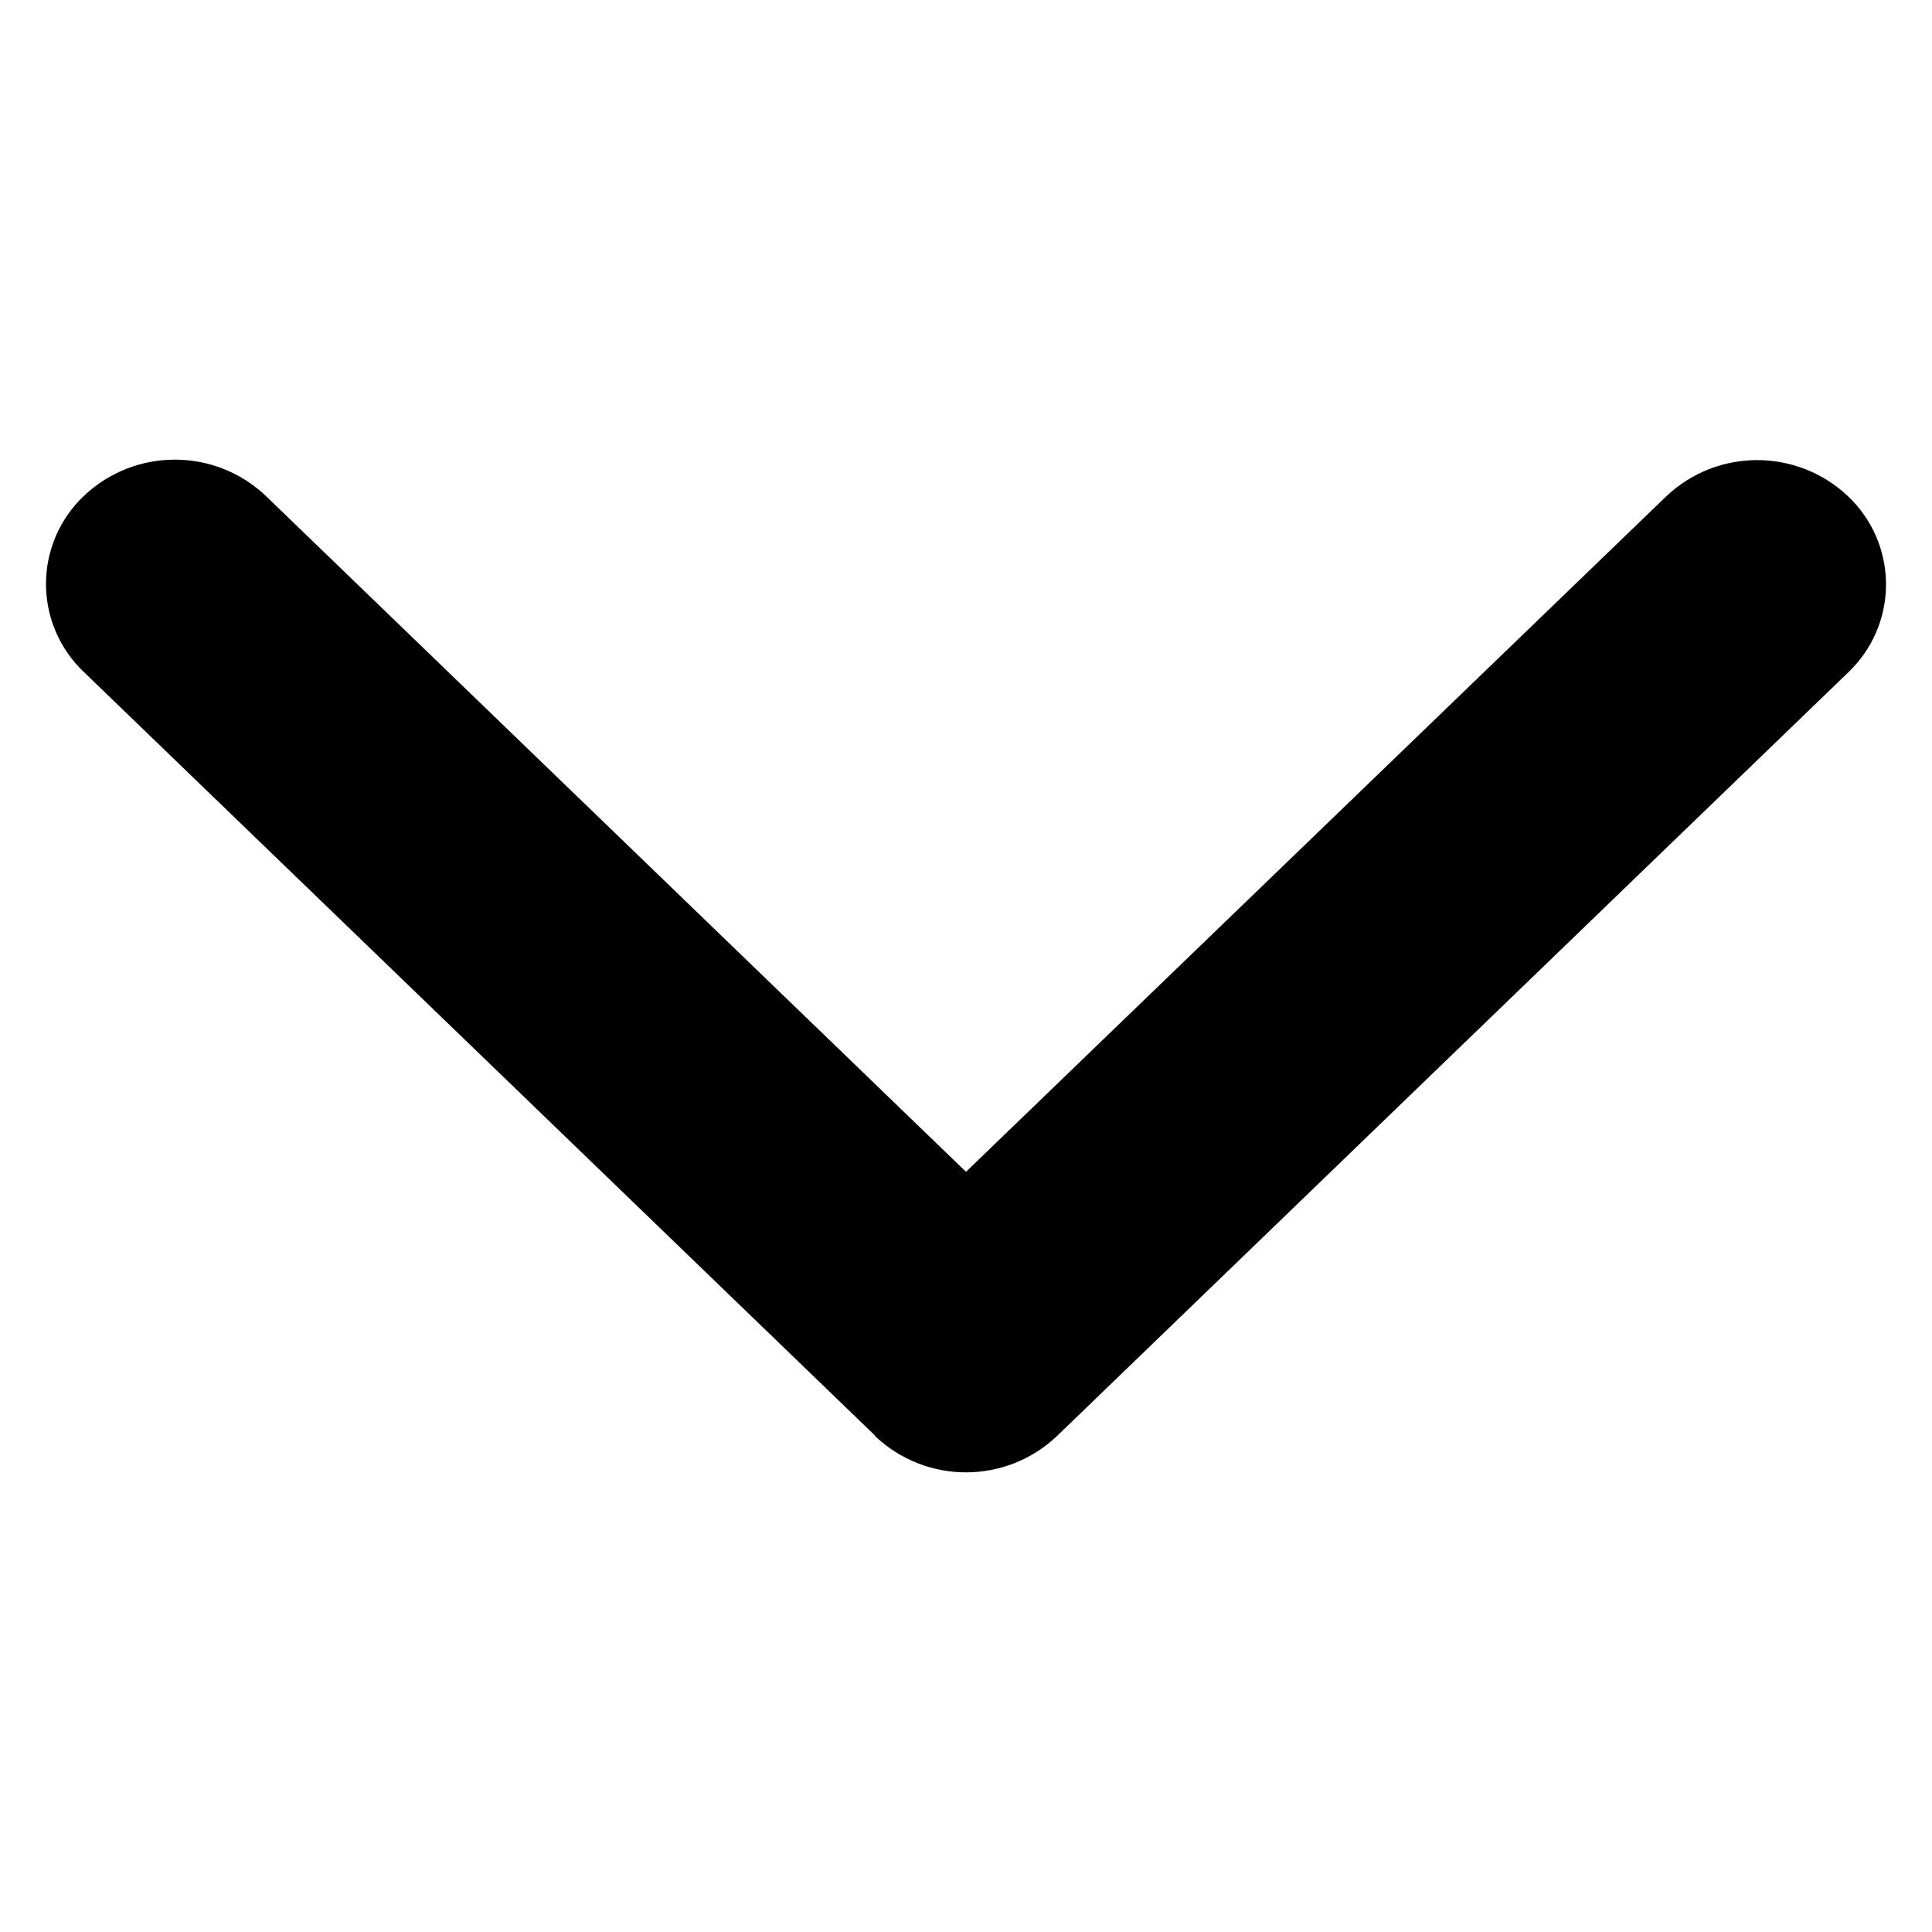
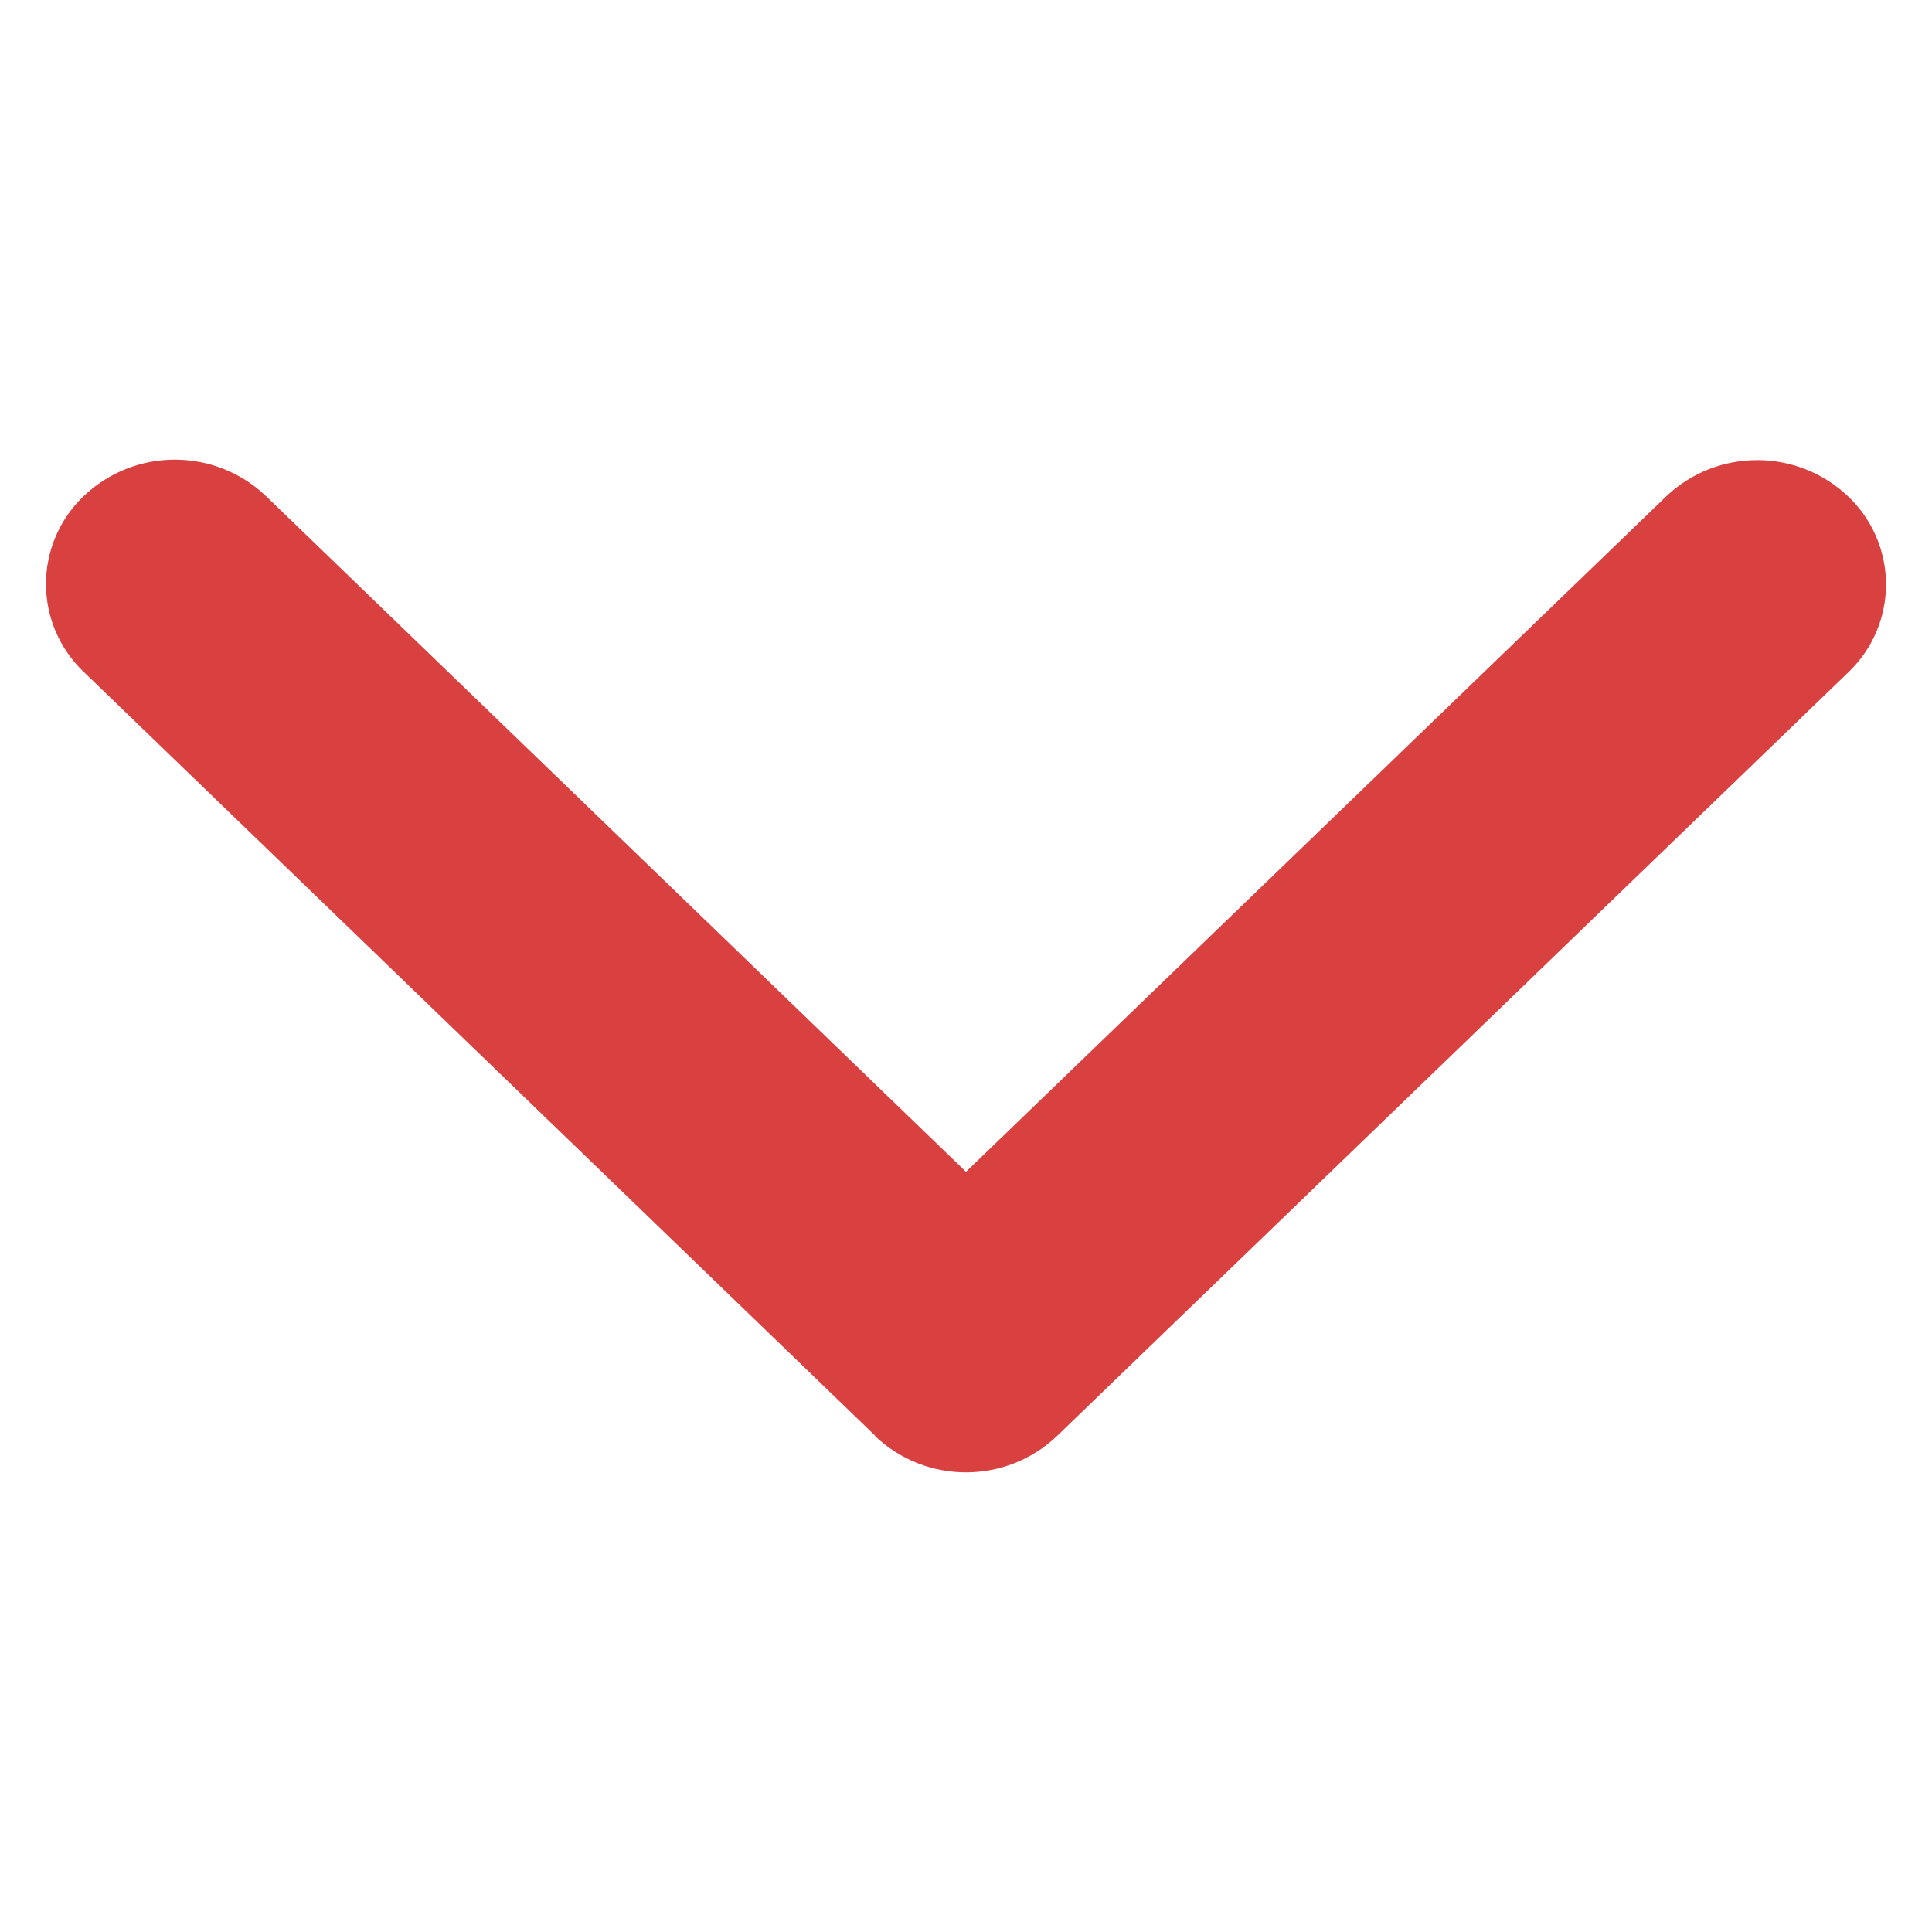
<svg xmlns="http://www.w3.org/2000/svg" viewBox="0 0 21 21">
  <defs>
    <style>
      .cls-1 {
        fill: none;
      }
+       .cls-2{
+         fill: #d94141;
+       }
    </style>
  </defs>
  <g id="Group_1" data-name="Group 1" transform="translate(-254 -232)">
    <rect id="Rectangle_1" data-name="Rectangle 1" class="cls-1" width="21" height="21" transform="translate(254 232)" />
-     <path id="angle-down" d="M107.741,10.99l-8.3,8.6a1.318,1.318,0,0,1-1.911,0,1.437,1.437,0,0,1,0-1.981L104.875,10,97.535,2.391a1.437,1.437,0,0,1,0-1.981,1.318,1.318,0,0,1,1.911,0l8.3,8.6a1.436,1.436,0,0,1,0,1.98Z" transform="translate(274.5 139.862) rotate(90)" />
+     <path id="angle-down" class="cls-2" d="M107.741,10.99l-8.3,8.6a1.318,1.318,0,0,1-1.911,0,1.437,1.437,0,0,1,0-1.981L104.875,10,97.535,2.391a1.437,1.437,0,0,1,0-1.981,1.318,1.318,0,0,1,1.911,0l8.3,8.6a1.436,1.436,0,0,1,0,1.98Z" transform="translate(274.5 139.862) rotate(90)" />
  </g>
</svg>
